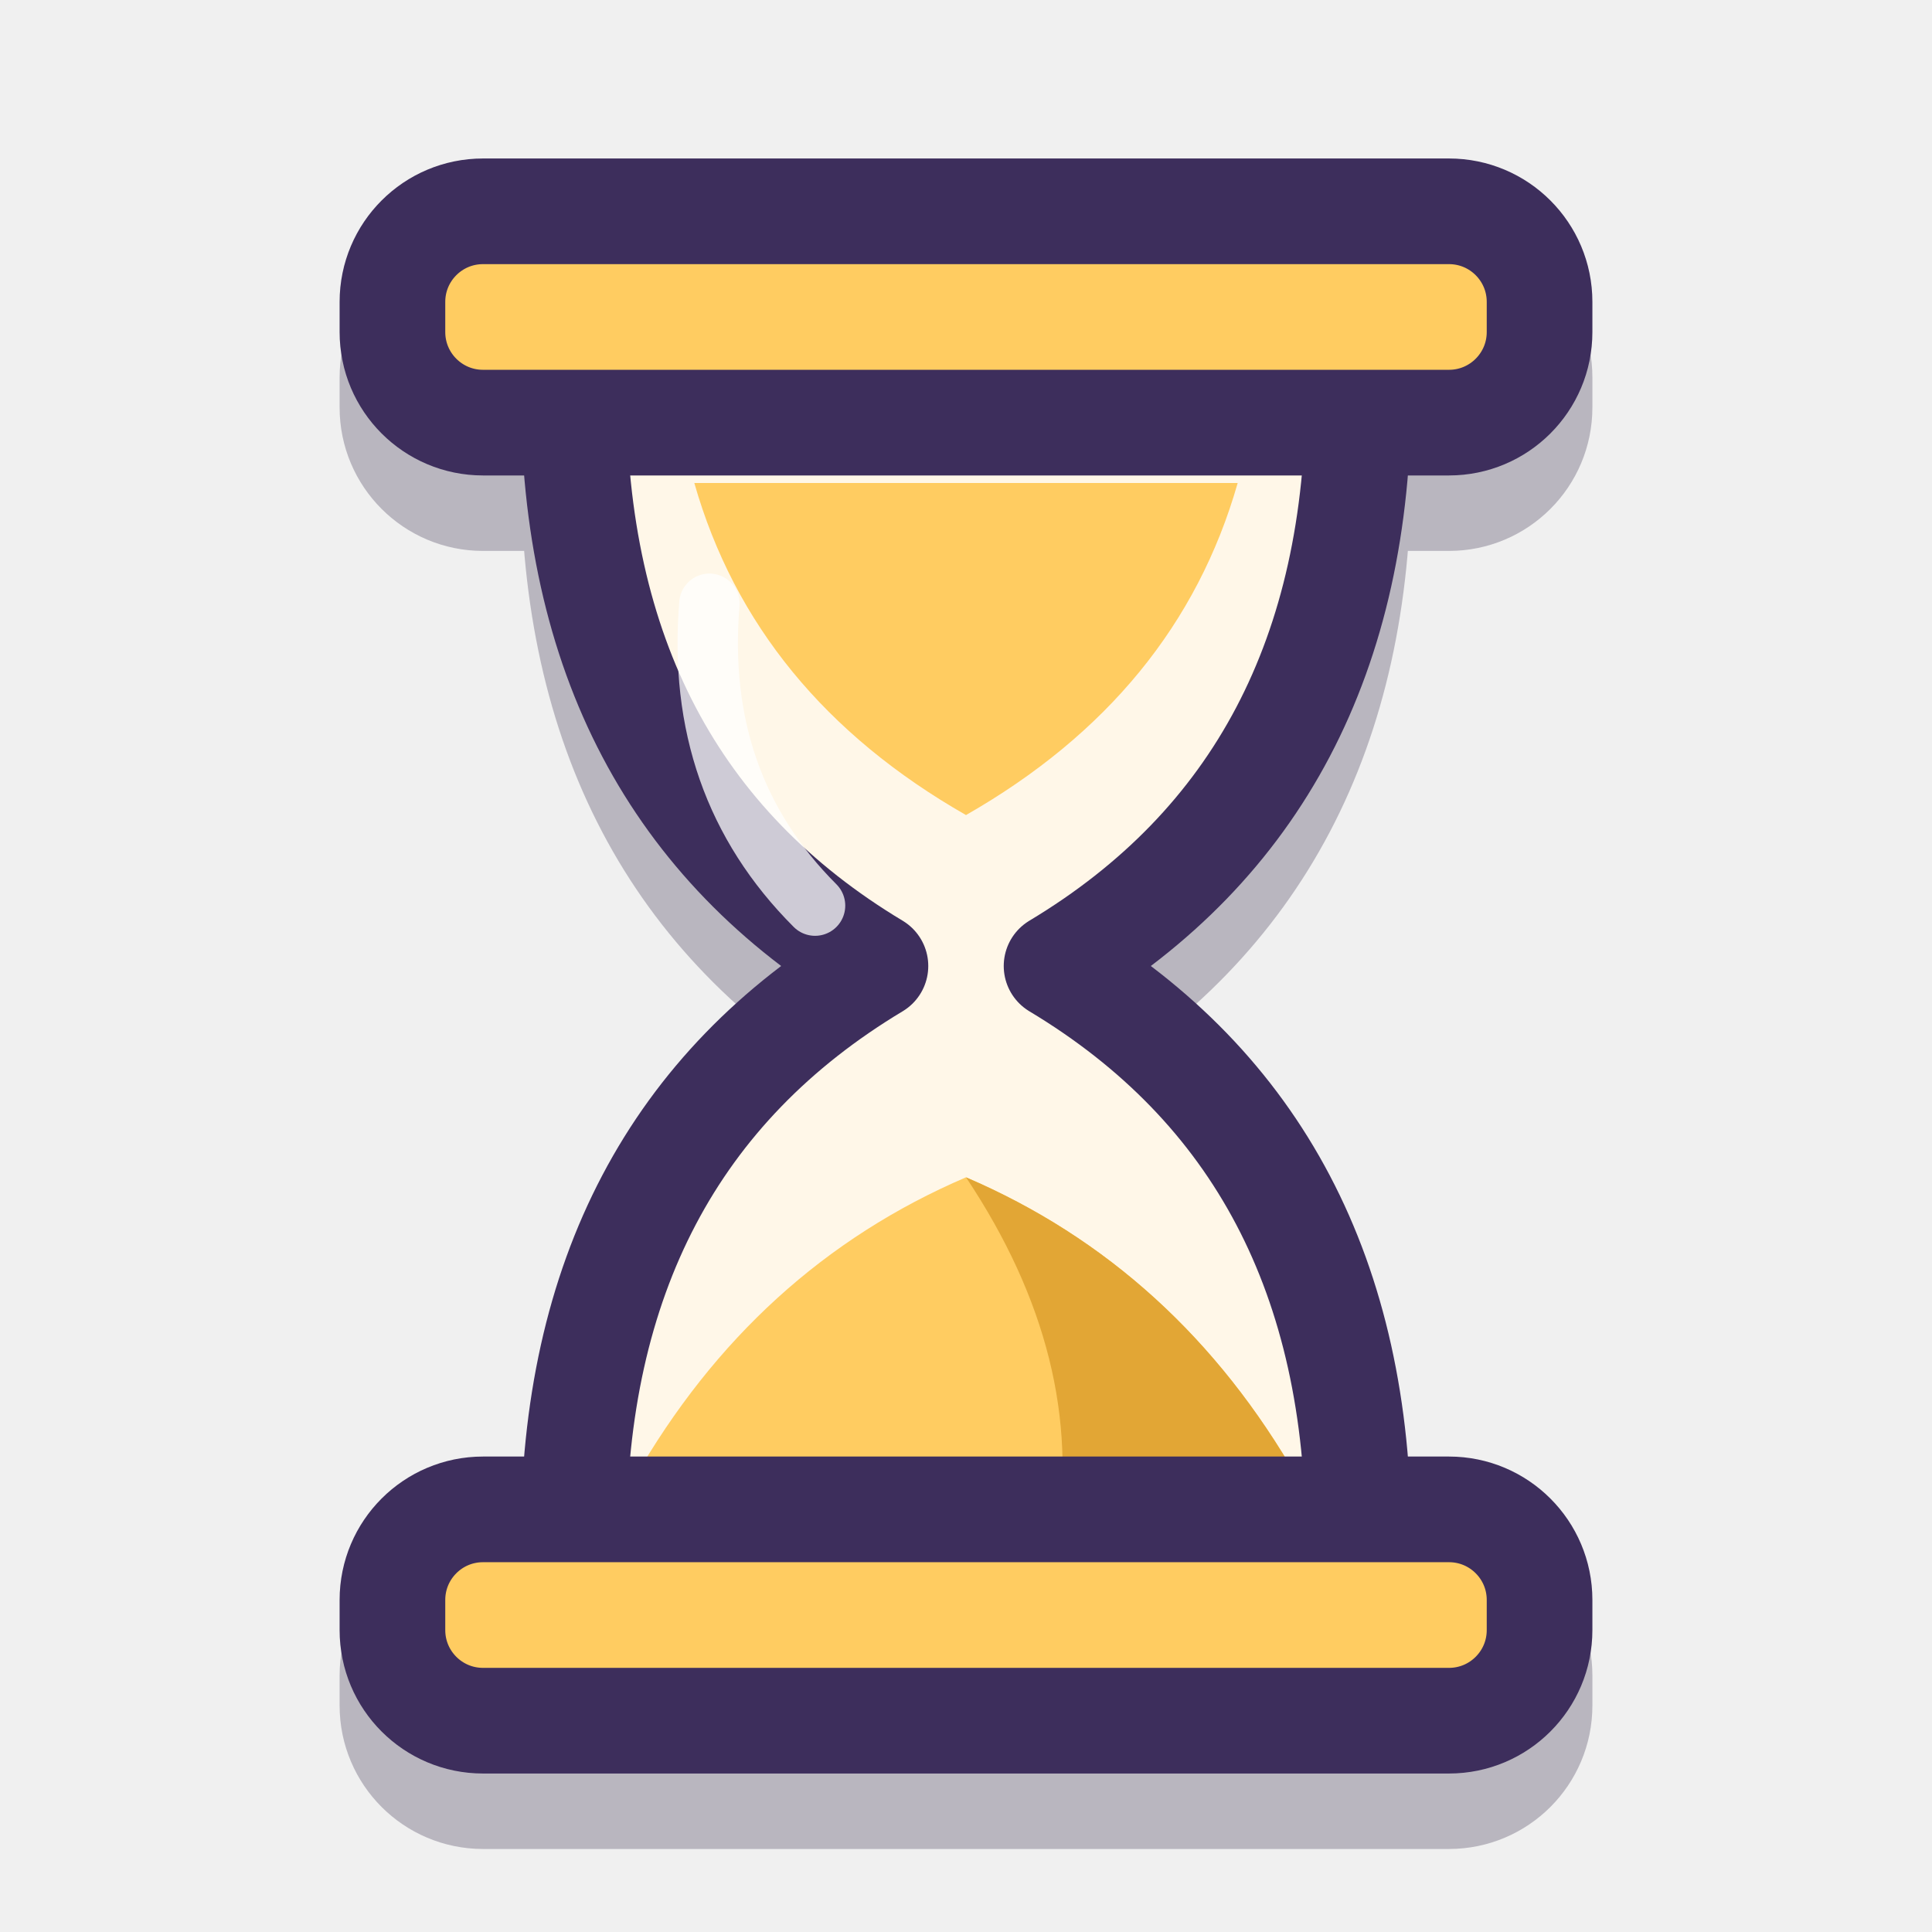
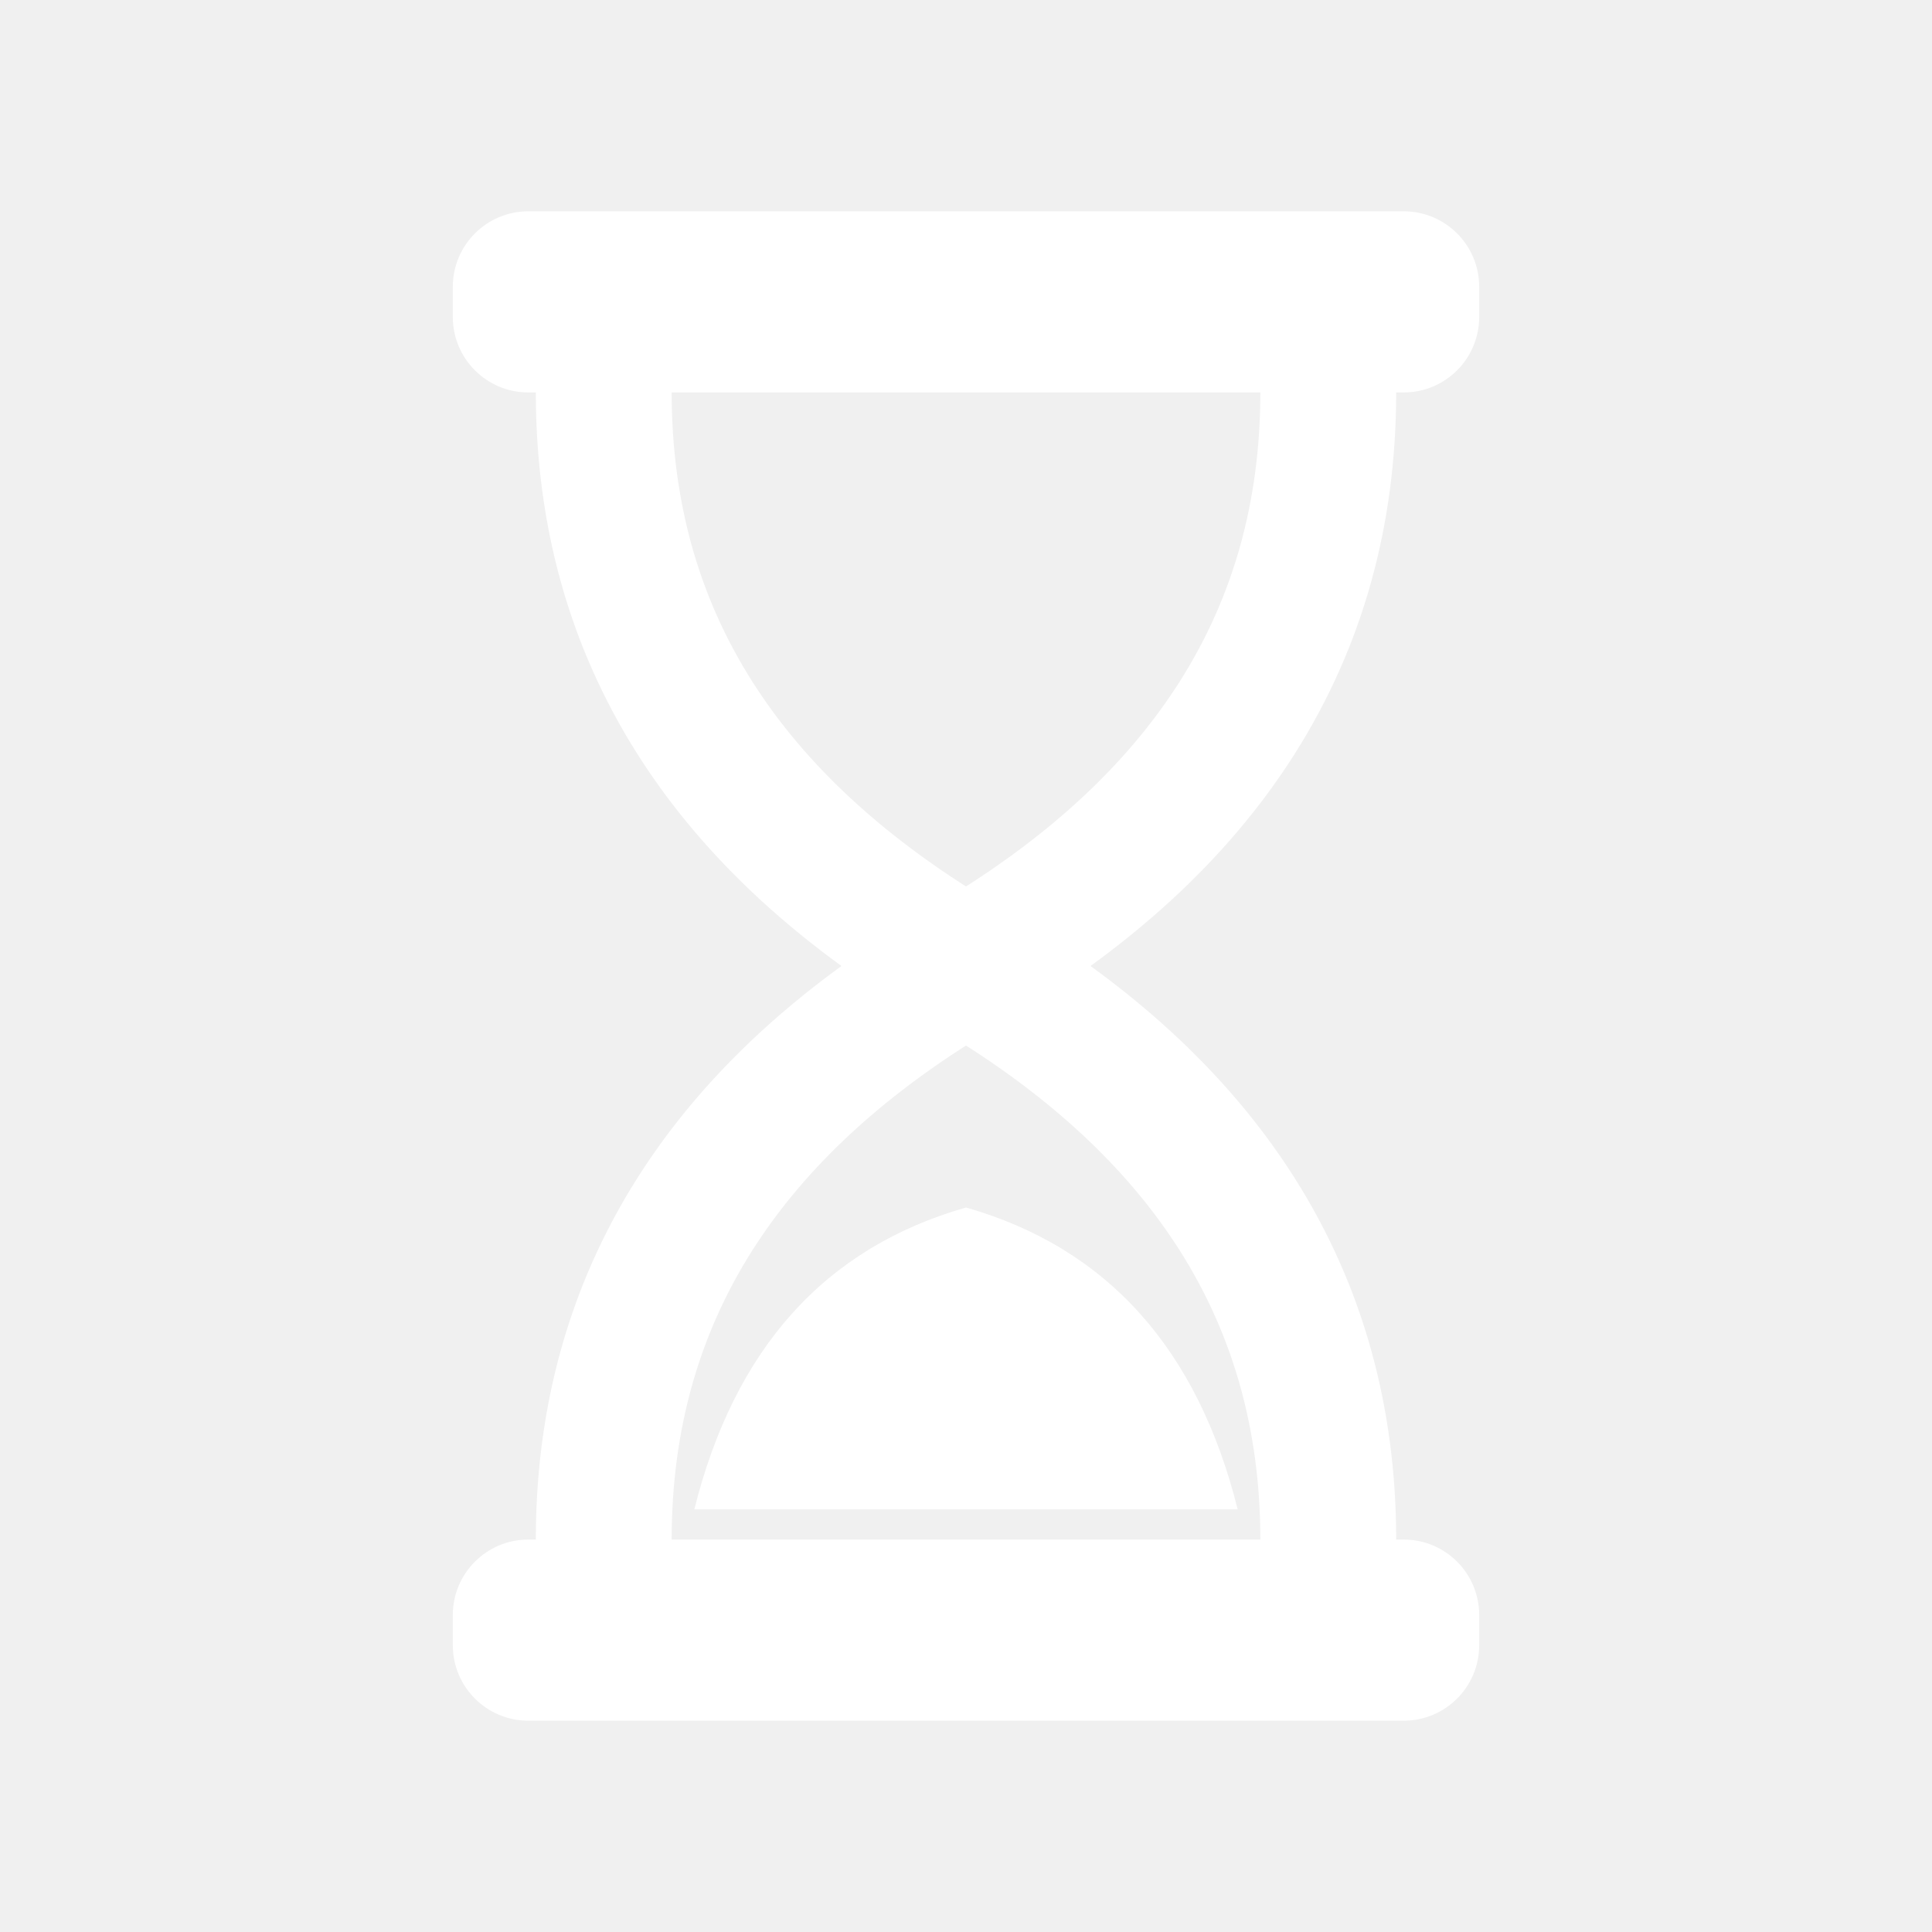
<svg xmlns="http://www.w3.org/2000/svg" width="256" height="256" viewBox="0 0 128 128">
-   <g transform="translate(0,5)" opacity="0.28" fill="#2B2142" stroke="#2B2142" stroke-width="7" stroke-linejoin="round" stroke-linecap="round">
-     <path d="M38 26 H90 Q90 52 70 64 Q90 76 90 102 H38 Q38 76 58 64 Q38 52 38 26 Z" />
-     <rect x="26" y="14" width="76" height="14" rx="6" />
-     <rect x="26" y="100" width="76" height="14" rx="6" />
-   </g>
-   <path d="M38 26 H90 Q90 52 70 64 Q90 76 90 102 H38 Q38 76 58 64 Q38 52 38 26 Z" fill="#FFF7E8" />
-   <path d="M42 98 Q50 84 64 78 Q78 84 86 98 V102 H42 Z" fill="#FFCC61" />
-   <path d="M64 78 Q78 84 86 98 V102 H70 Q72 90 64 78 Z" fill="#E2A635" />
-   <path d="M46 32 H82 Q78 46 64 54 Q50 46 46 32 Z" fill="#FFCC61" />
-   <path d="M38 26 H90 Q90 52 70 64 Q90 76 90 102 H38 Q38 76 58 64 Q38 52 38 26 Z" fill="none" stroke="#3D2E5C" stroke-width="7" stroke-linejoin="round" stroke-linecap="round" />
-   <rect x="26" y="14" width="76" height="14" rx="6" fill="#FFCC61" />
-   <rect x="26" y="14" width="76" height="14" rx="6" fill="none" stroke="#3D2E5C" stroke-width="7" stroke-linejoin="round" stroke-linecap="round" />
-   <rect x="26" y="100" width="76" height="14" rx="6" fill="#FFCC61" />
-   <rect x="26" y="100" width="76" height="14" rx="6" fill="none" stroke="#3D2E5C" stroke-width="7" stroke-linejoin="round" stroke-linecap="round" />
-   <path d="M47 40 Q46 52 54 60" fill="none" stroke="#FFFFFF" stroke-opacity="0.75" stroke-width="4" stroke-linecap="round" />
+   <rect x="30" y="14" width="68" height="12" rx="5" fill="#FFFFFF" />
+   <rect x="30" y="102" width="68" height="12" rx="5" fill="#FFFFFF" />
+   <path d="M40 26 Q40 50 64 64 Q88 50 88 26 M40 102 Q40 78 64 64 Q88 78 88 102" fill="none" stroke="#FFFFFF" stroke-width="9" stroke-linecap="round" stroke-linejoin="round" />
+   <path d="M46 100 Q50 84 64 80 Q78 84 82 100 Z" fill="#FFFFFF" />
</svg>
